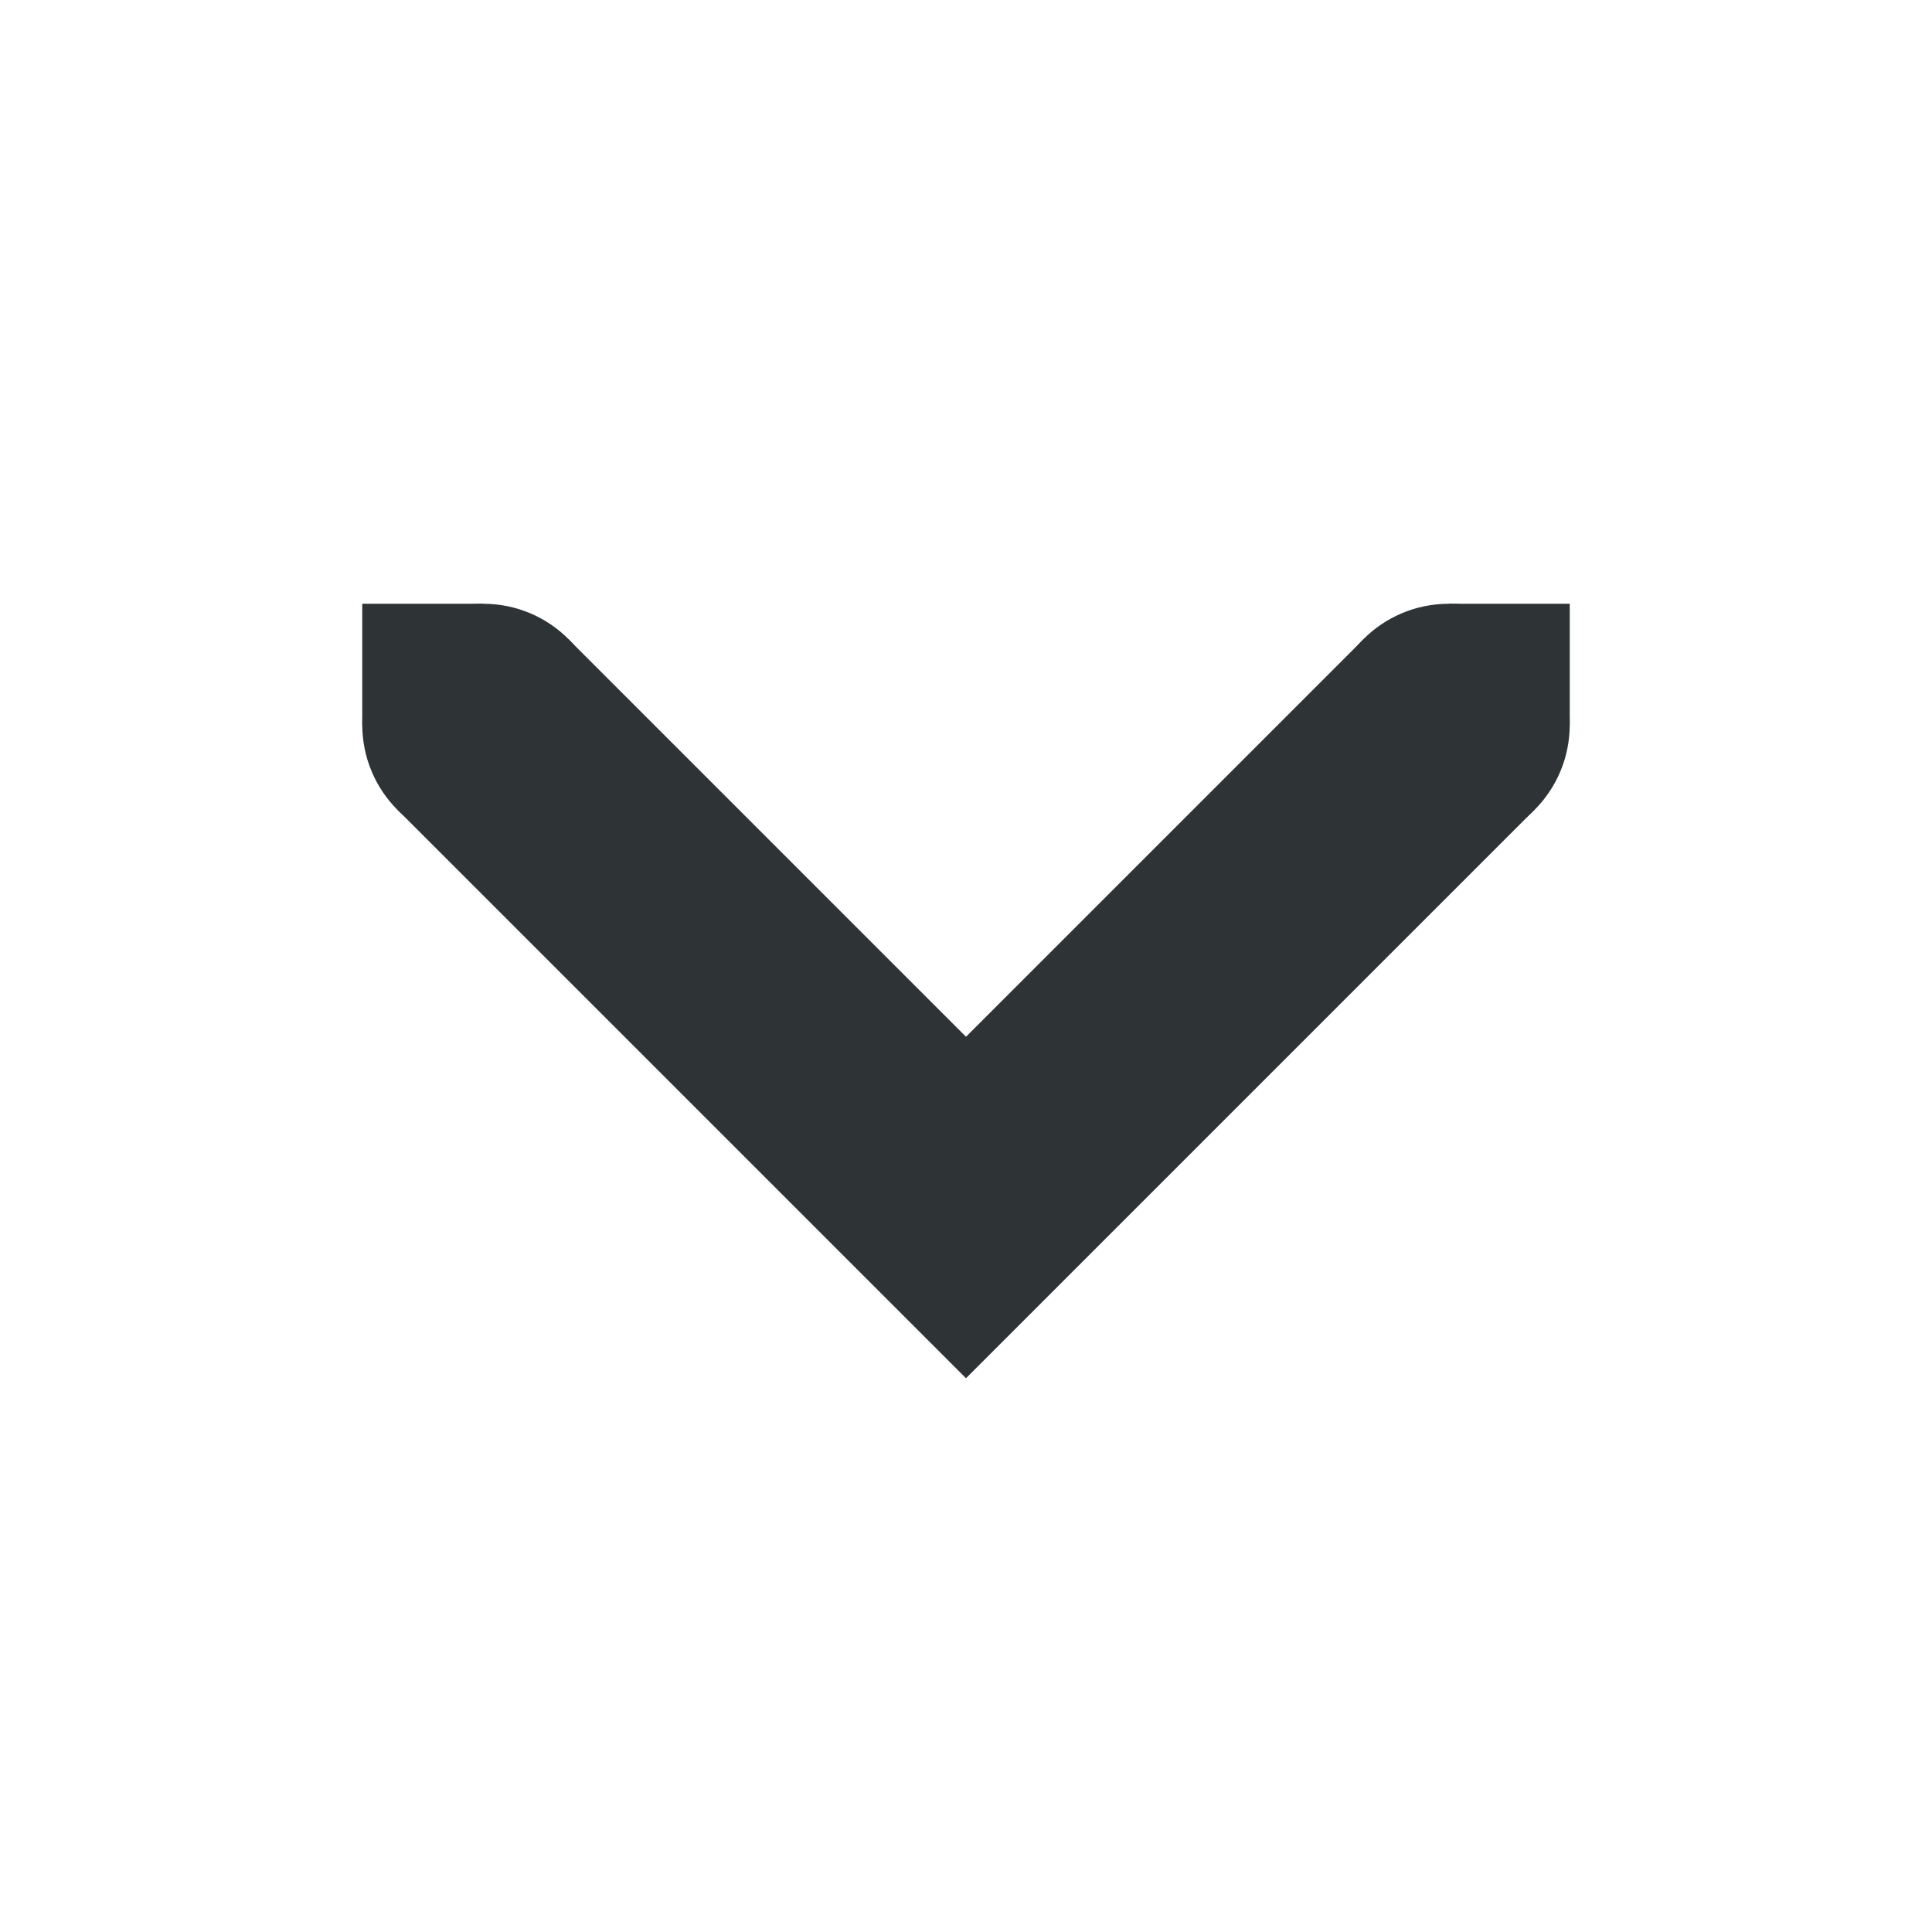
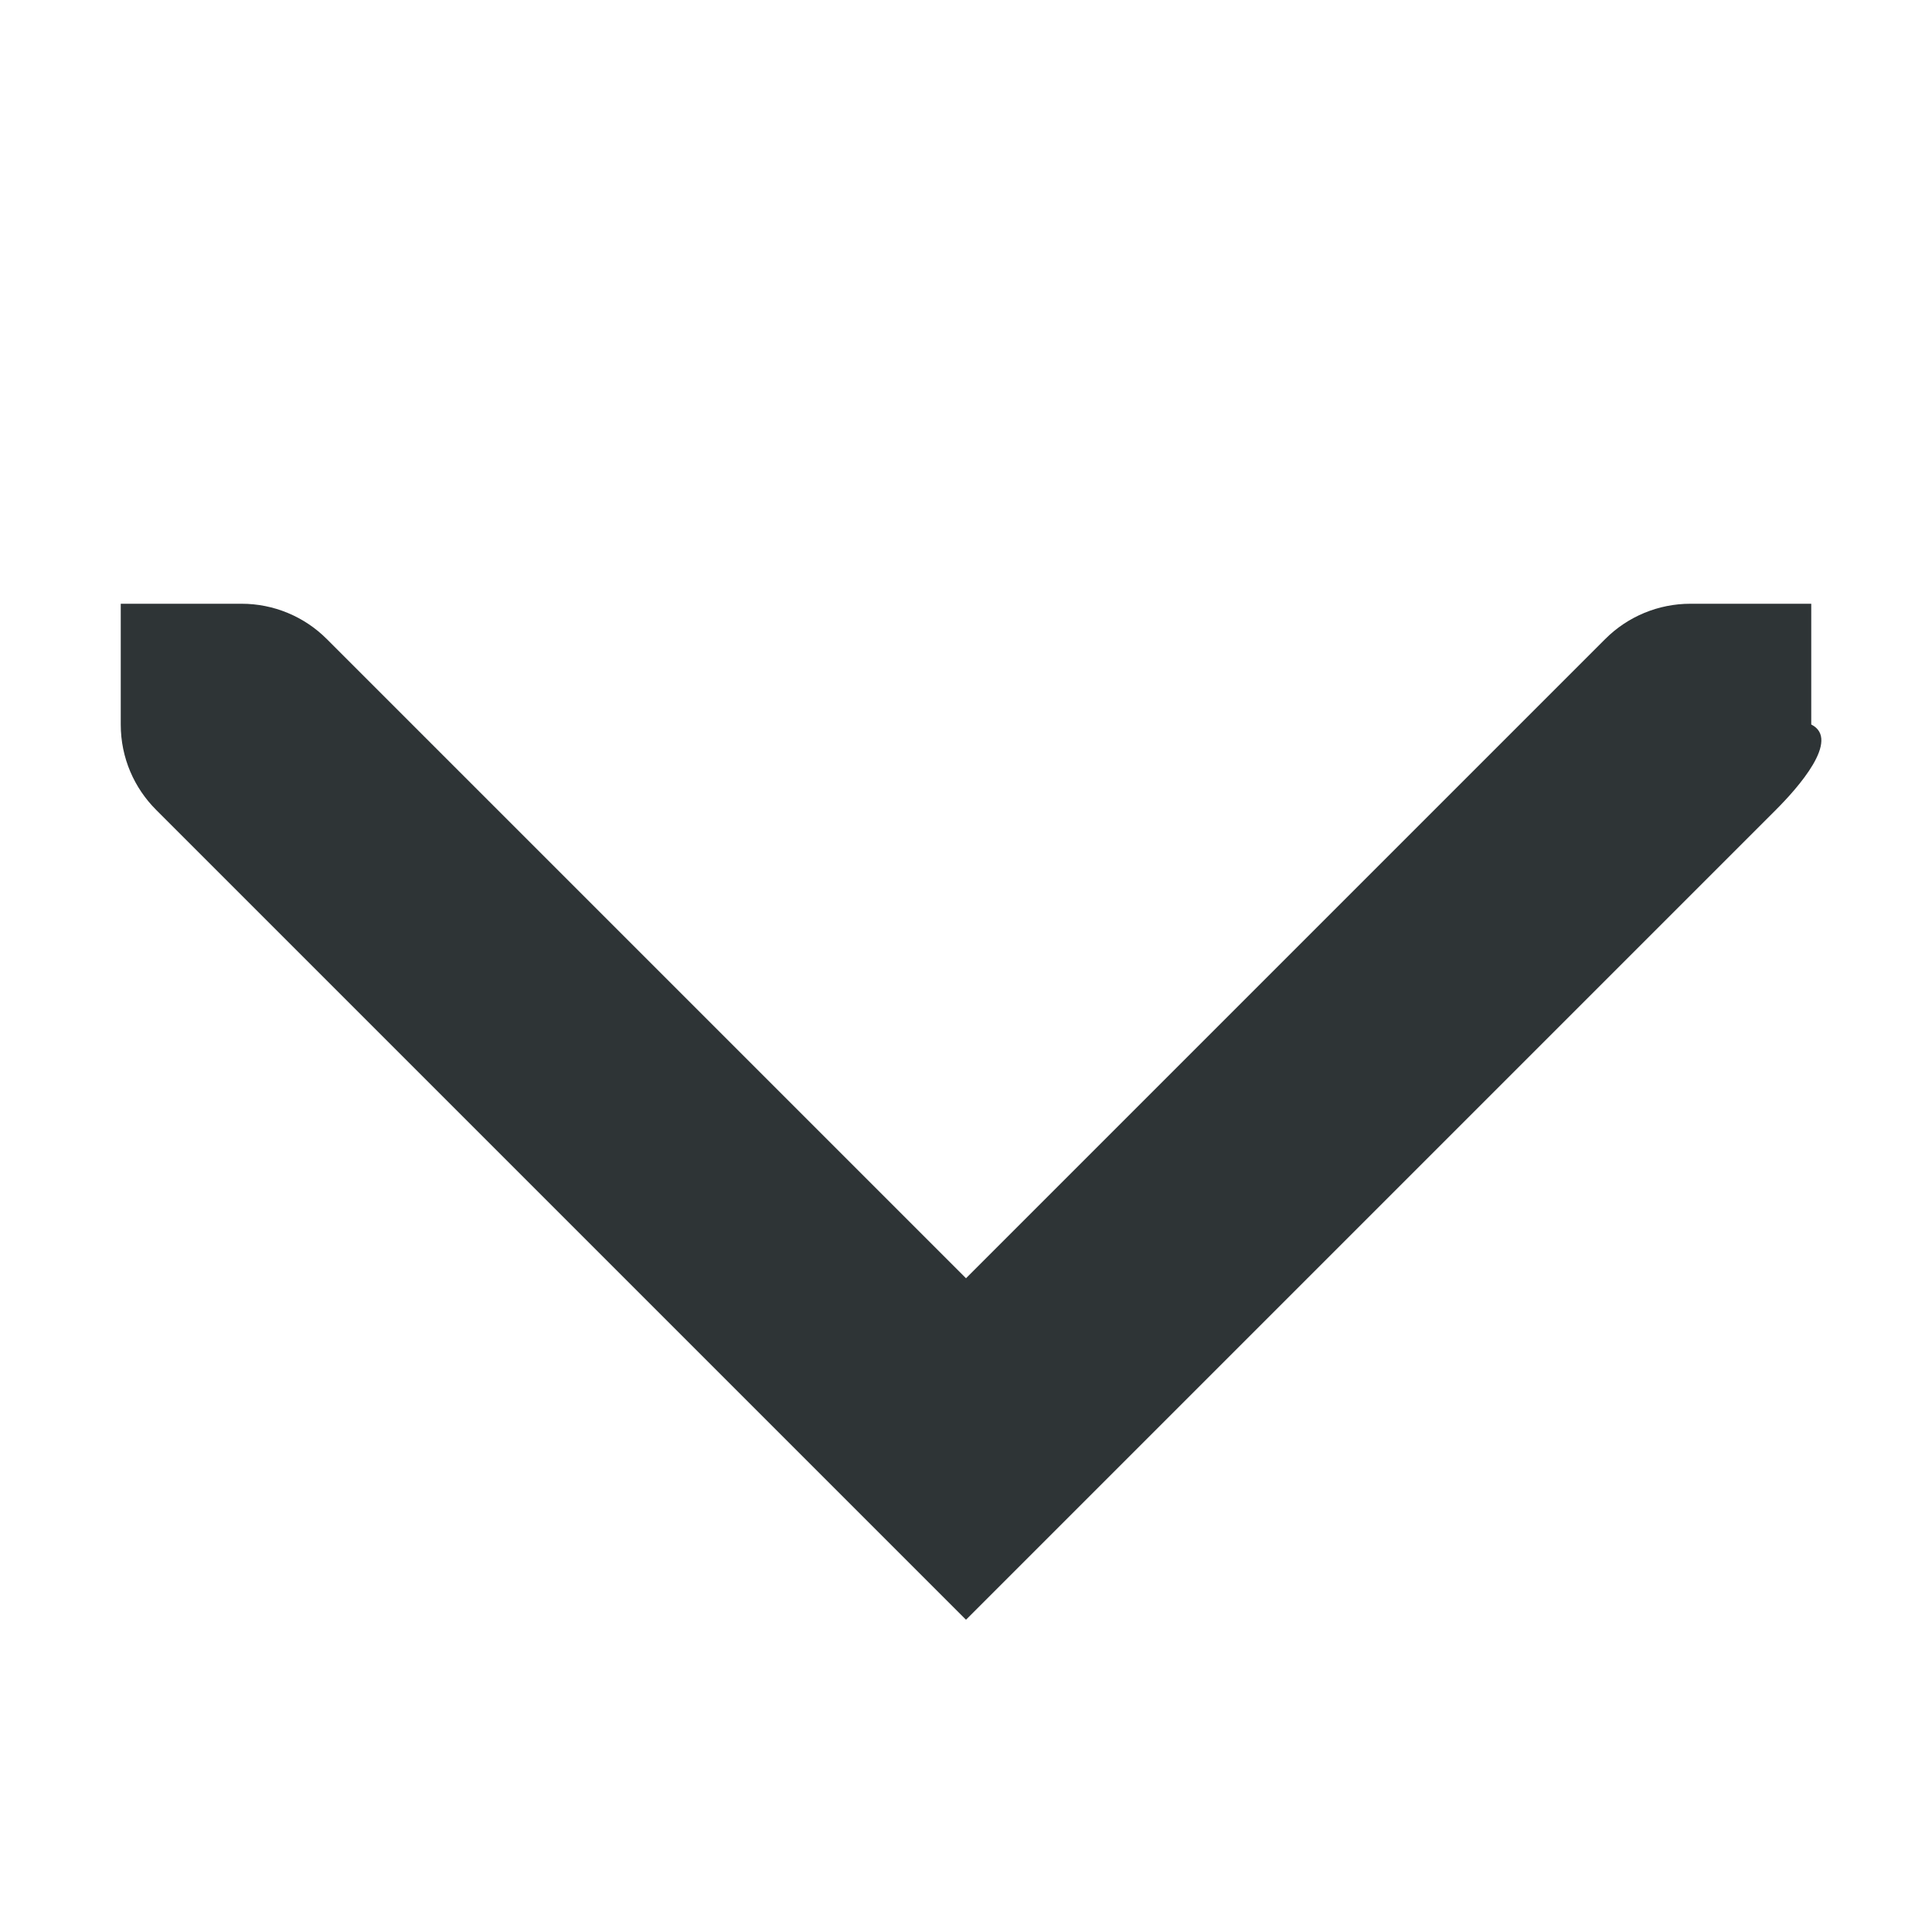
<svg xmlns="http://www.w3.org/2000/svg" width="16" height="16">
-   <g color="#000" fill="#2e3436">
-     <path d="M4.707 5.293L3.293 6.707 8 11.414l4.707-4.707-1.414-1.414L8 8.586z" style="line-height:normal;font-variant-ligatures:normal;font-variant-position:normal;font-variant-caps:normal;font-variant-numeric:normal;font-variant-alternates:normal;font-feature-settings:normal;text-indent:0;text-align:start;text-decoration-line:none;text-decoration-style:solid;text-decoration-color:#000;text-transform:none;text-orientation:mixed;white-space:normal;shape-padding:0;isolation:auto;mix-blend-mode:normal;solid-color:#000;solid-opacity:1;marker:none" font-weight="400" font-family="sans-serif" overflow="visible" />
-     <path d="M12 6V5h1v1zM3 6V5h1v1z" style="marker:none" overflow="visible" />
-     <path d="M3 6c0-.554.446-1 1-1s1 .446 1 1-.446 1-1 1-1-.446-1-1zM11 6c0-.554.446-1 1-1s1 .446 1 1-.446 1-1 1-1-.446-1-1z" style="marker:none" overflow="visible" />
-   </g>
+   <path style="color:#000;line-height:normal;font-variant-ligatures:normal;font-variant-position:normal;font-variant-caps:normal;font-variant-numeric:normal;font-variant-alternates:normal;font-feature-settings:normal;text-indent:0;text-align:start;text-decoration-line:none;text-decoration-style:solid;text-decoration-color:#000;text-transform:none;text-orientation:mixed;white-space:normal;shape-padding:0;isolation:auto;mix-blend-mode:normal;solid-color:#000;solid-opacity:1;fill:#2e3436;marker:none" d="M1 5v1c0 .277.112.526.293.707L8 13.414l6.707-6.707c.18-.18.54-.583.293-.707V5h-1a.996.996 0 0 0-.707.293L8 10.586 2.707 5.293A.996.996 0 0 0 2 5Z" />
</svg>
